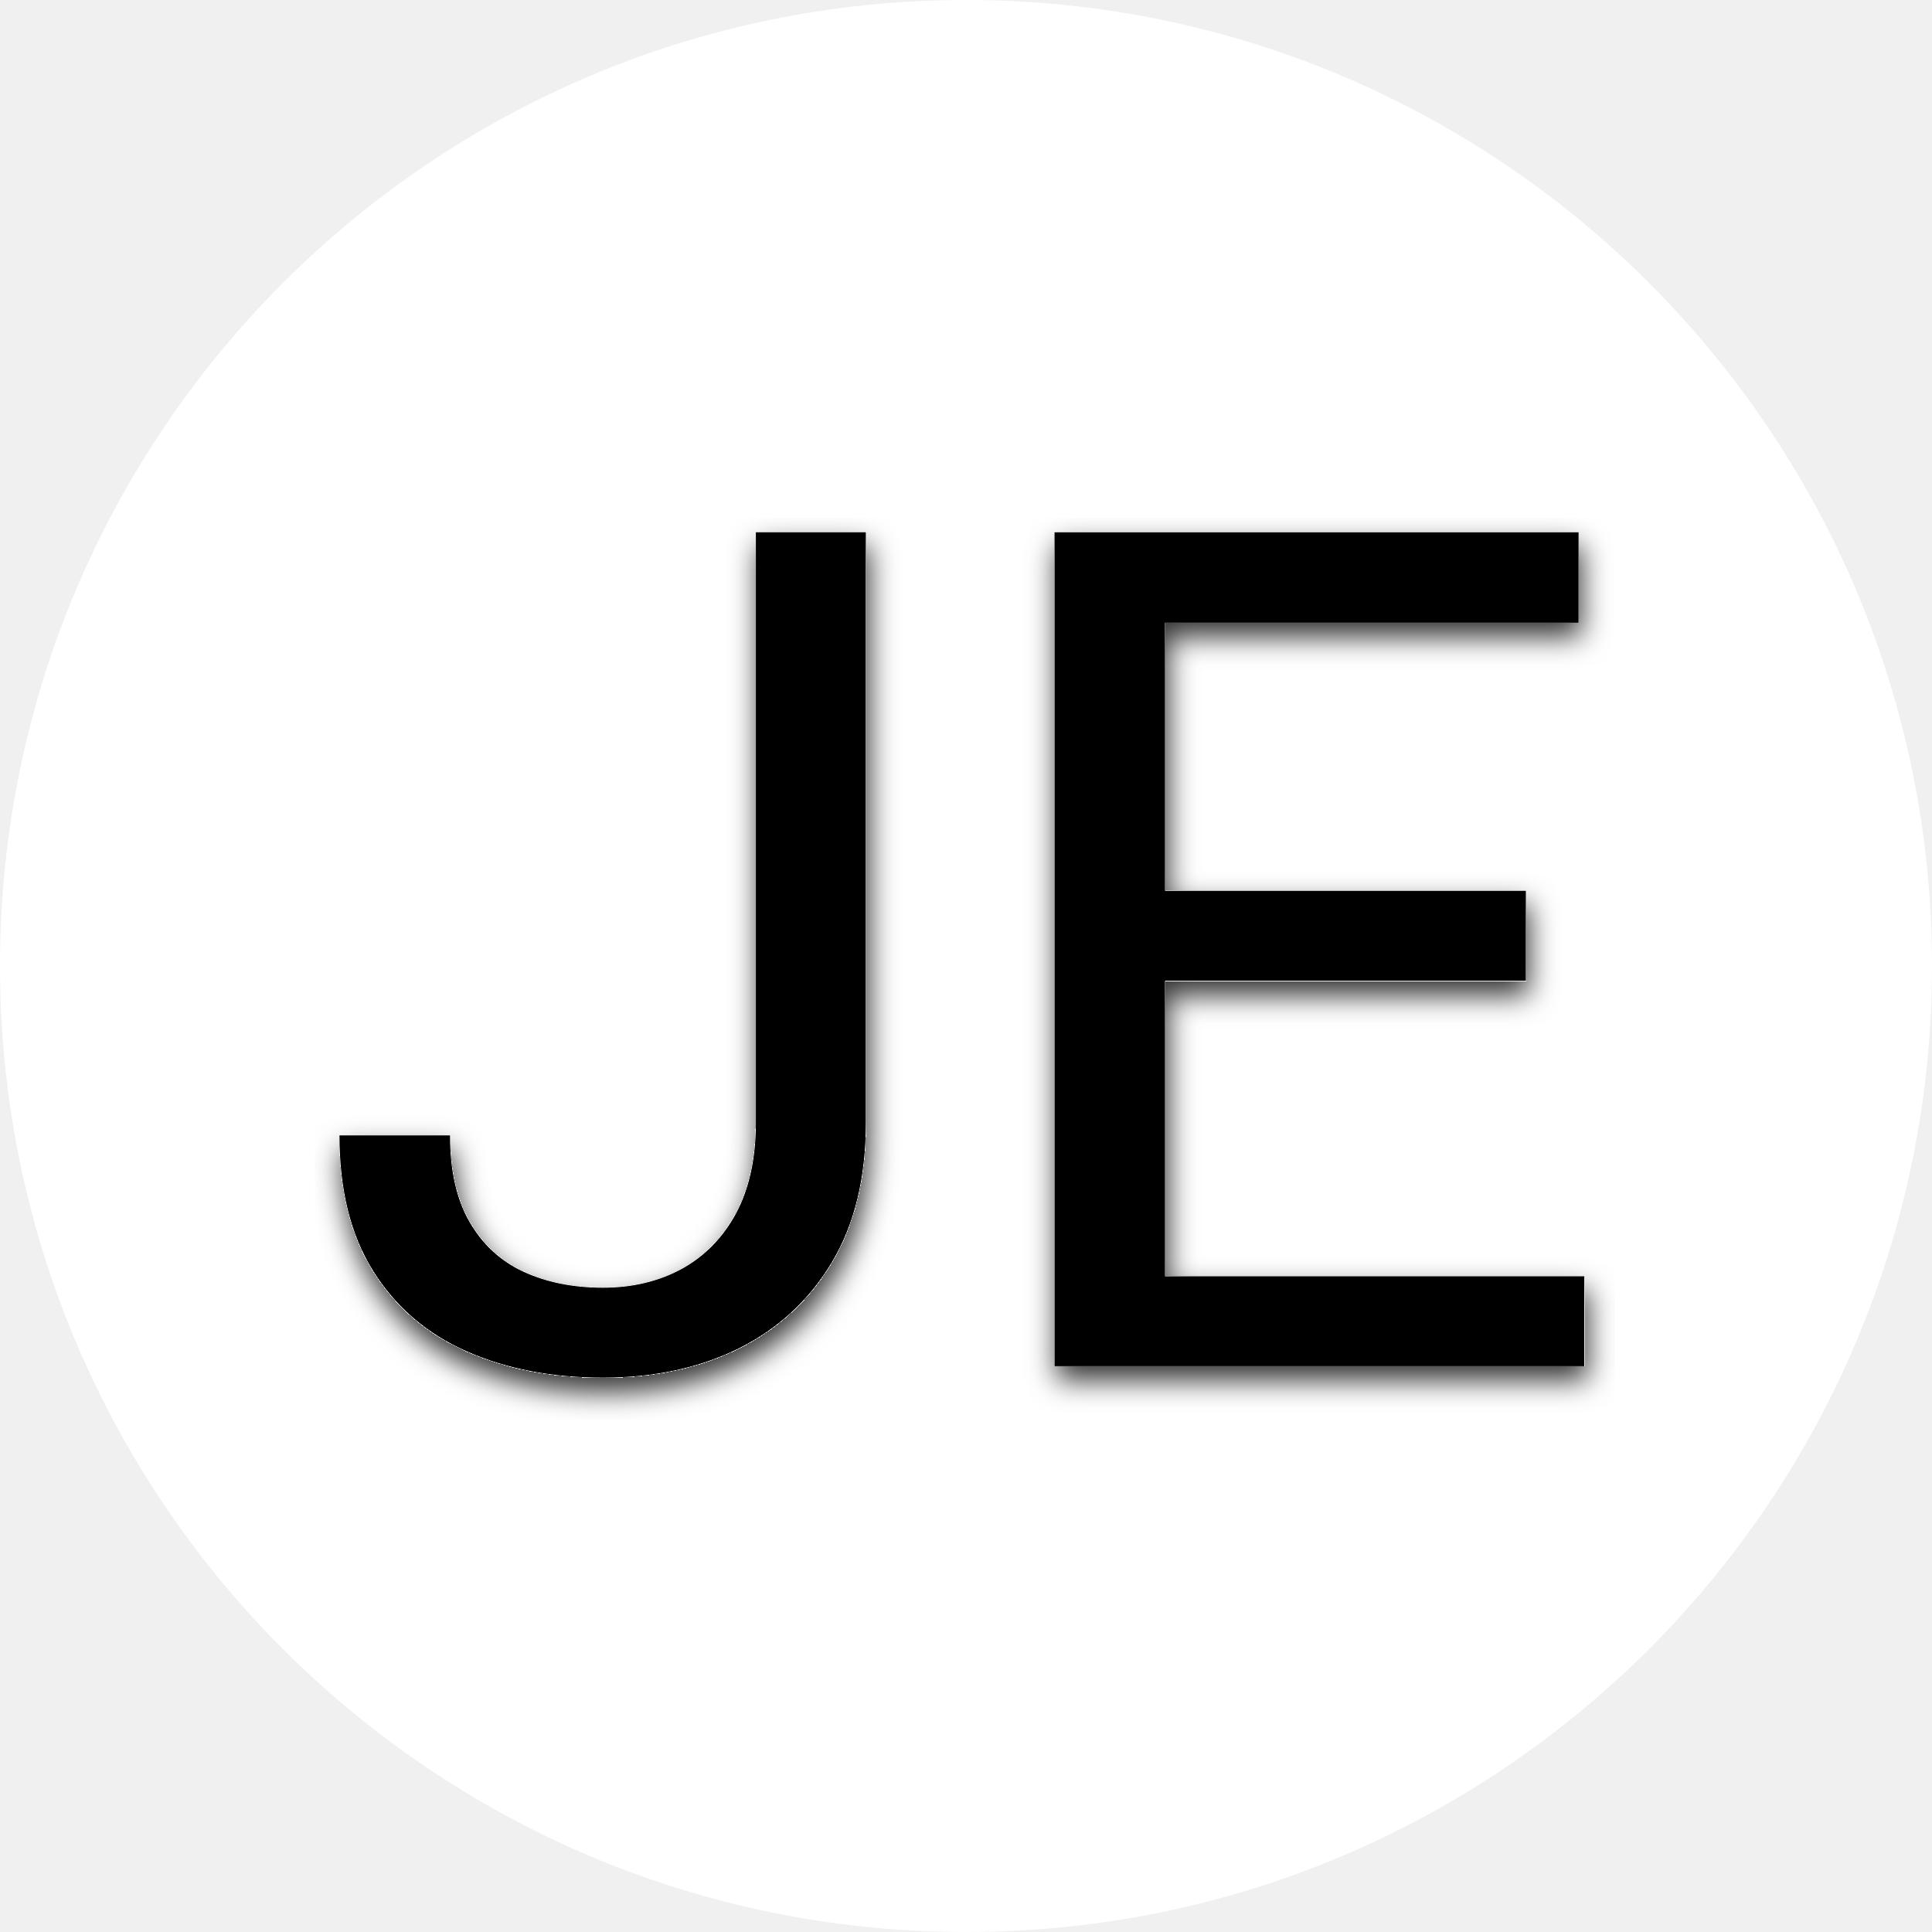
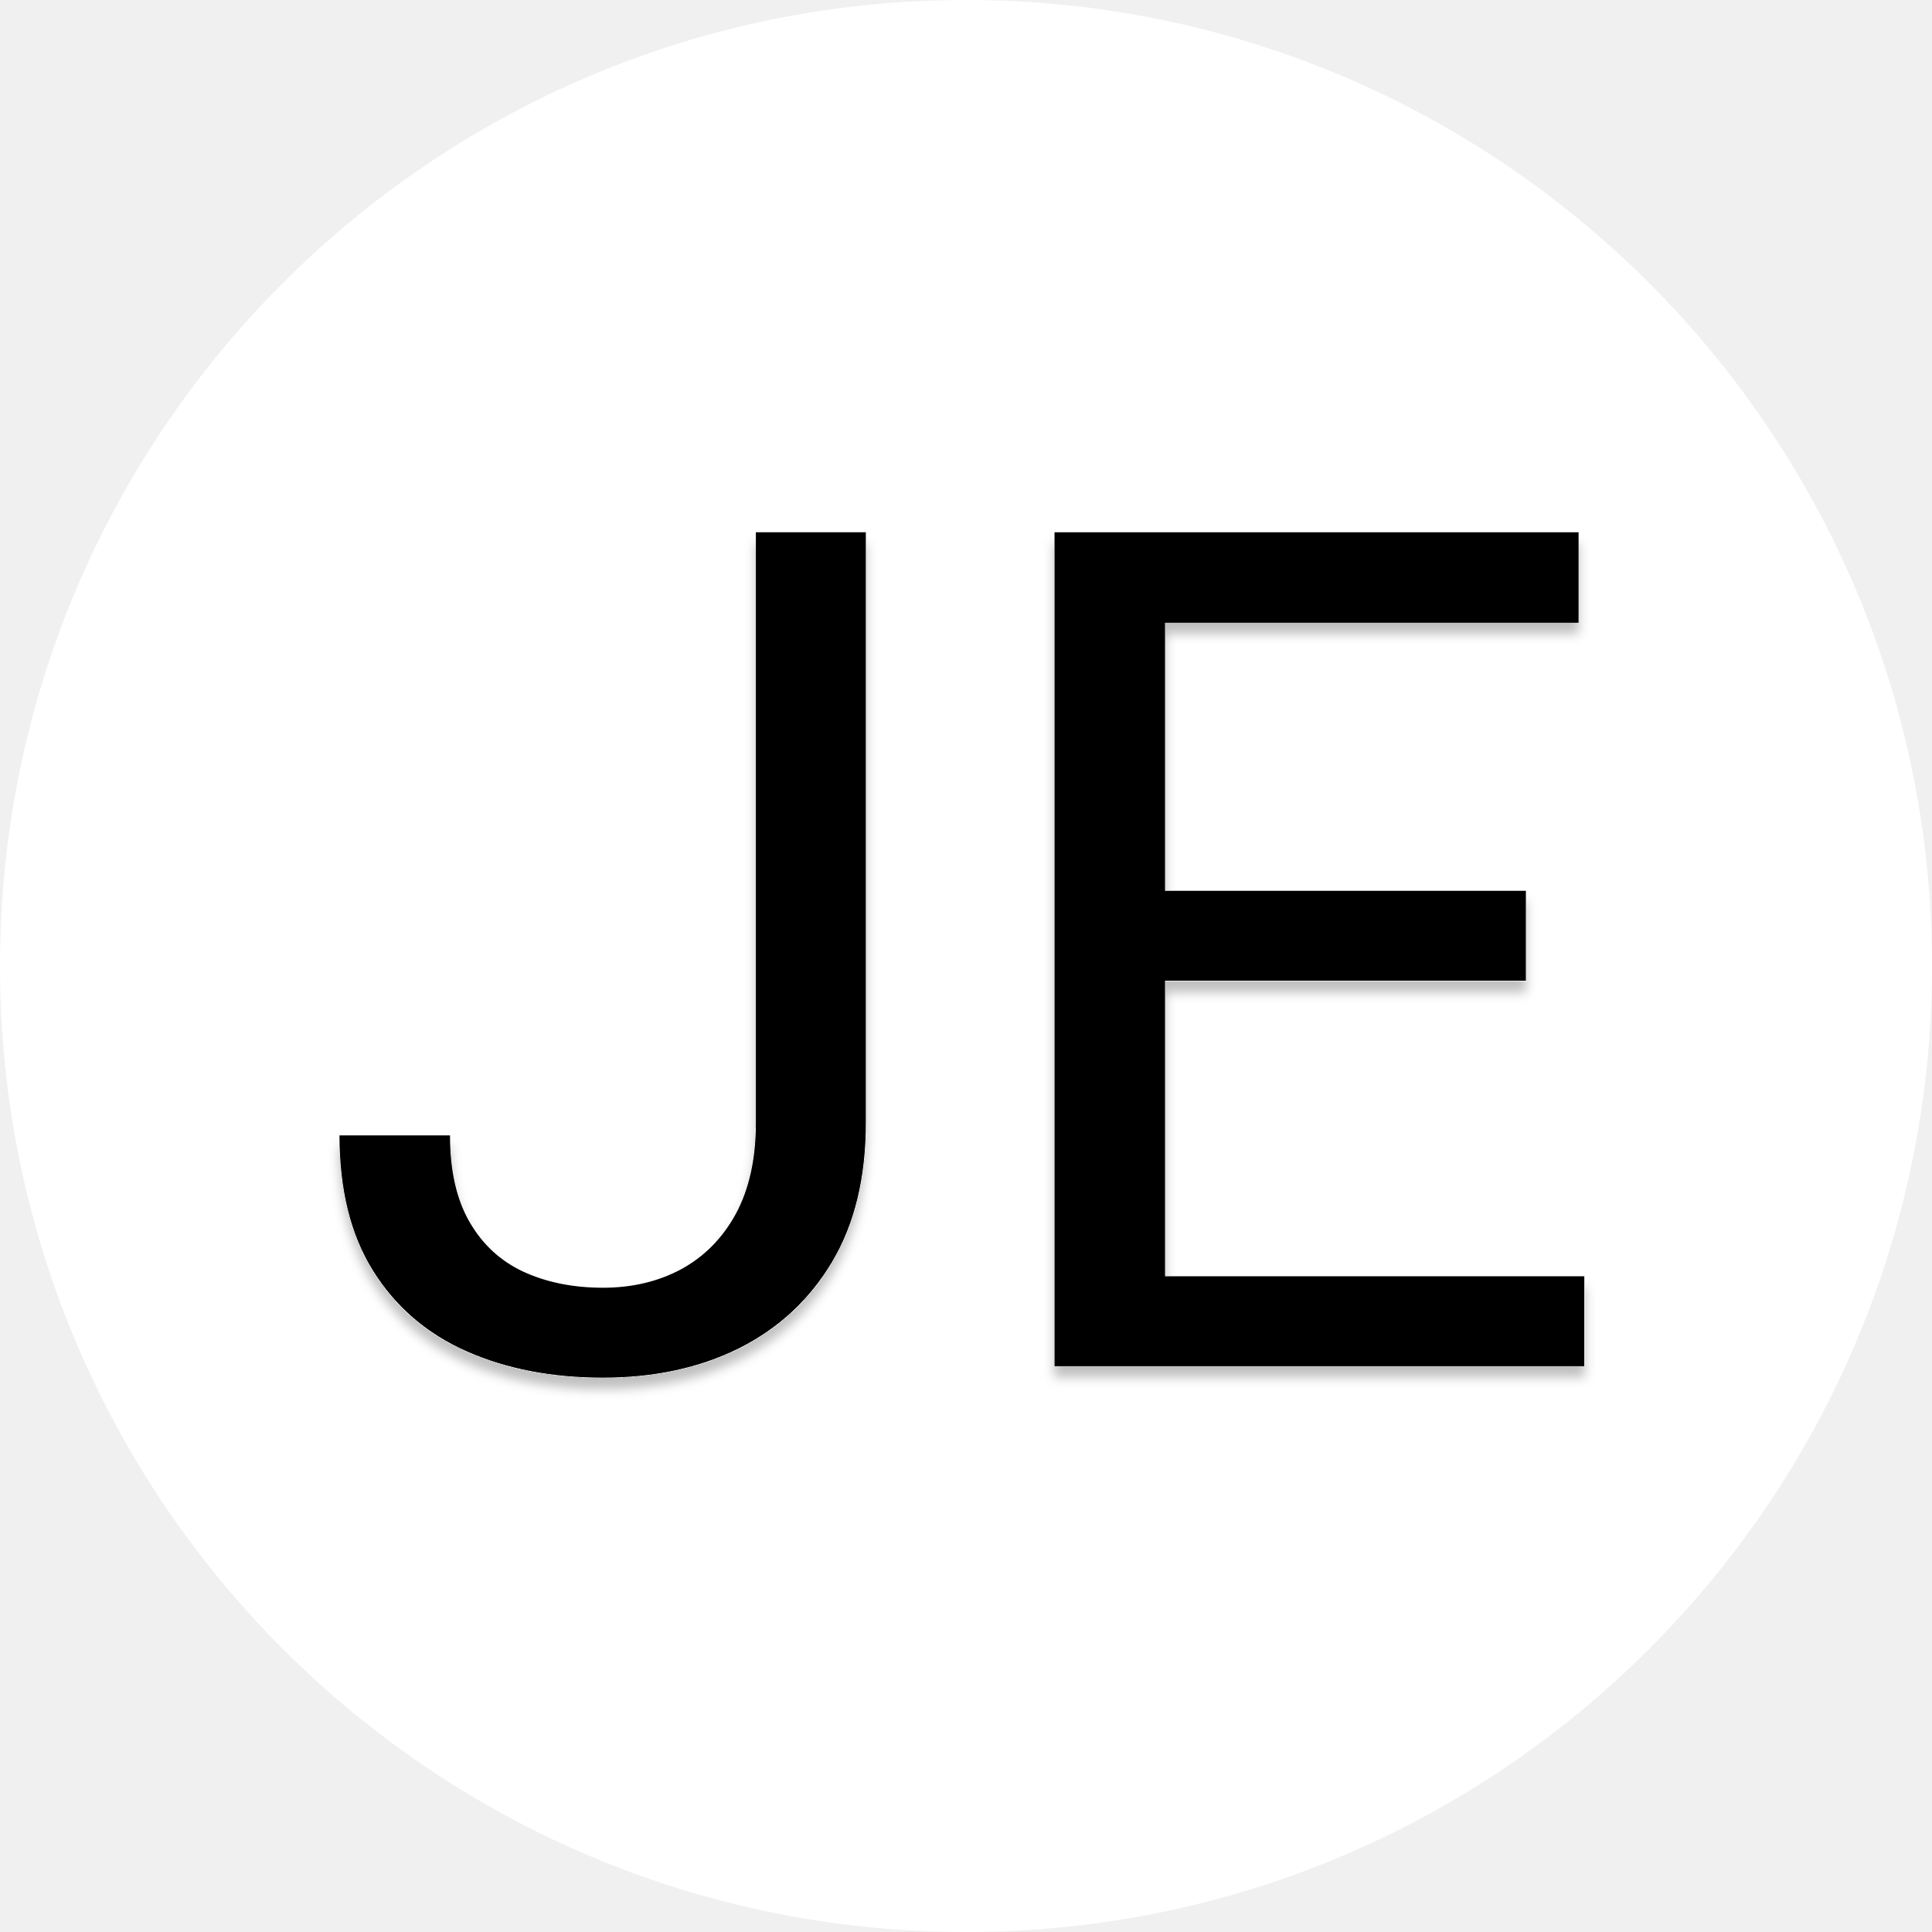
<svg xmlns="http://www.w3.org/2000/svg" width="700" height="700" viewBox="0 0 700 700" fill="none">
  <rect width="700" height="700" rx="350" fill="white" />
  <g filter="url(#filter0_d_91785_15)">
    <path d="M273.865 406.804V192.852H313.709V406.804C313.709 426.726 309.628 443.535 301.465 457.231C293.303 470.928 282.028 481.373 267.64 488.567C253.39 495.623 236.996 499.15 218.458 499.15C199.919 499.15 183.456 495.968 169.068 489.604C154.68 483.241 143.405 473.556 135.242 460.552C127.08 447.547 122.999 431.153 122.999 411.37H163.05C163.05 424.097 165.402 434.543 170.105 442.705C174.809 450.868 181.312 456.886 189.612 460.759C198.051 464.633 207.667 466.57 218.458 466.57C228.972 466.57 238.379 464.356 246.68 459.929C255.119 455.364 261.76 448.654 266.602 439.8C271.444 430.807 273.865 419.809 273.865 406.804Z" fill="black" />
    <path d="M574.026 462.419V495H414.029V462.419H574.026ZM422.122 192.852V495H382.071V192.852H422.122ZM552.859 322.759V355.339H414.029V322.759H552.859ZM571.951 192.852V225.64H414.029V192.852H571.951Z" fill="black" />
  </g>
  <defs>
-     <filter id="filter0_d_91785_15" x="113.999" y="187.852" width="471.028" height="326.299" filterUnits="userSpaceOnUse" color-interpolation-filters="sRGB">
+     <filter id="filter0_d_91785_15" x="118.999" y="192.852" width="459.028" height="314.299" filterUnits="userSpaceOnUse" color-interpolation-filters="sRGB">
      <feFlood flood-opacity="0" result="BackgroundImageFix" />
      <feColorMatrix in="SourceAlpha" type="matrix" values="0 0 0 0 0 0 0 0 0 0 0 0 0 0 0 0 0 0 127 0" result="hardAlpha" />
-       <feOffset dx="1" dy="5" />
-       <feGaussianBlur stdDeviation="5" />
+       <feOffset dy="4" />
+       <feGaussianBlur stdDeviation="2" />
      <feComposite in2="hardAlpha" operator="out" />
-       <feColorMatrix type="matrix" values="0 0 0 0 0 0 0 0 0 0 0 0 0 0 0 0 0 0 0.8 0" />
+       <feColorMatrix type="matrix" values="0 0 0 0 0 0 0 0 0 0 0 0 0 0 0 0 0 0 0.25 0" />
      <feBlend mode="normal" in2="BackgroundImageFix" result="effect1_dropShadow_91785_15" />
      <feBlend mode="normal" in="SourceGraphic" in2="effect1_dropShadow_91785_15" result="shape" />
    </filter>
  </defs>
</svg>
